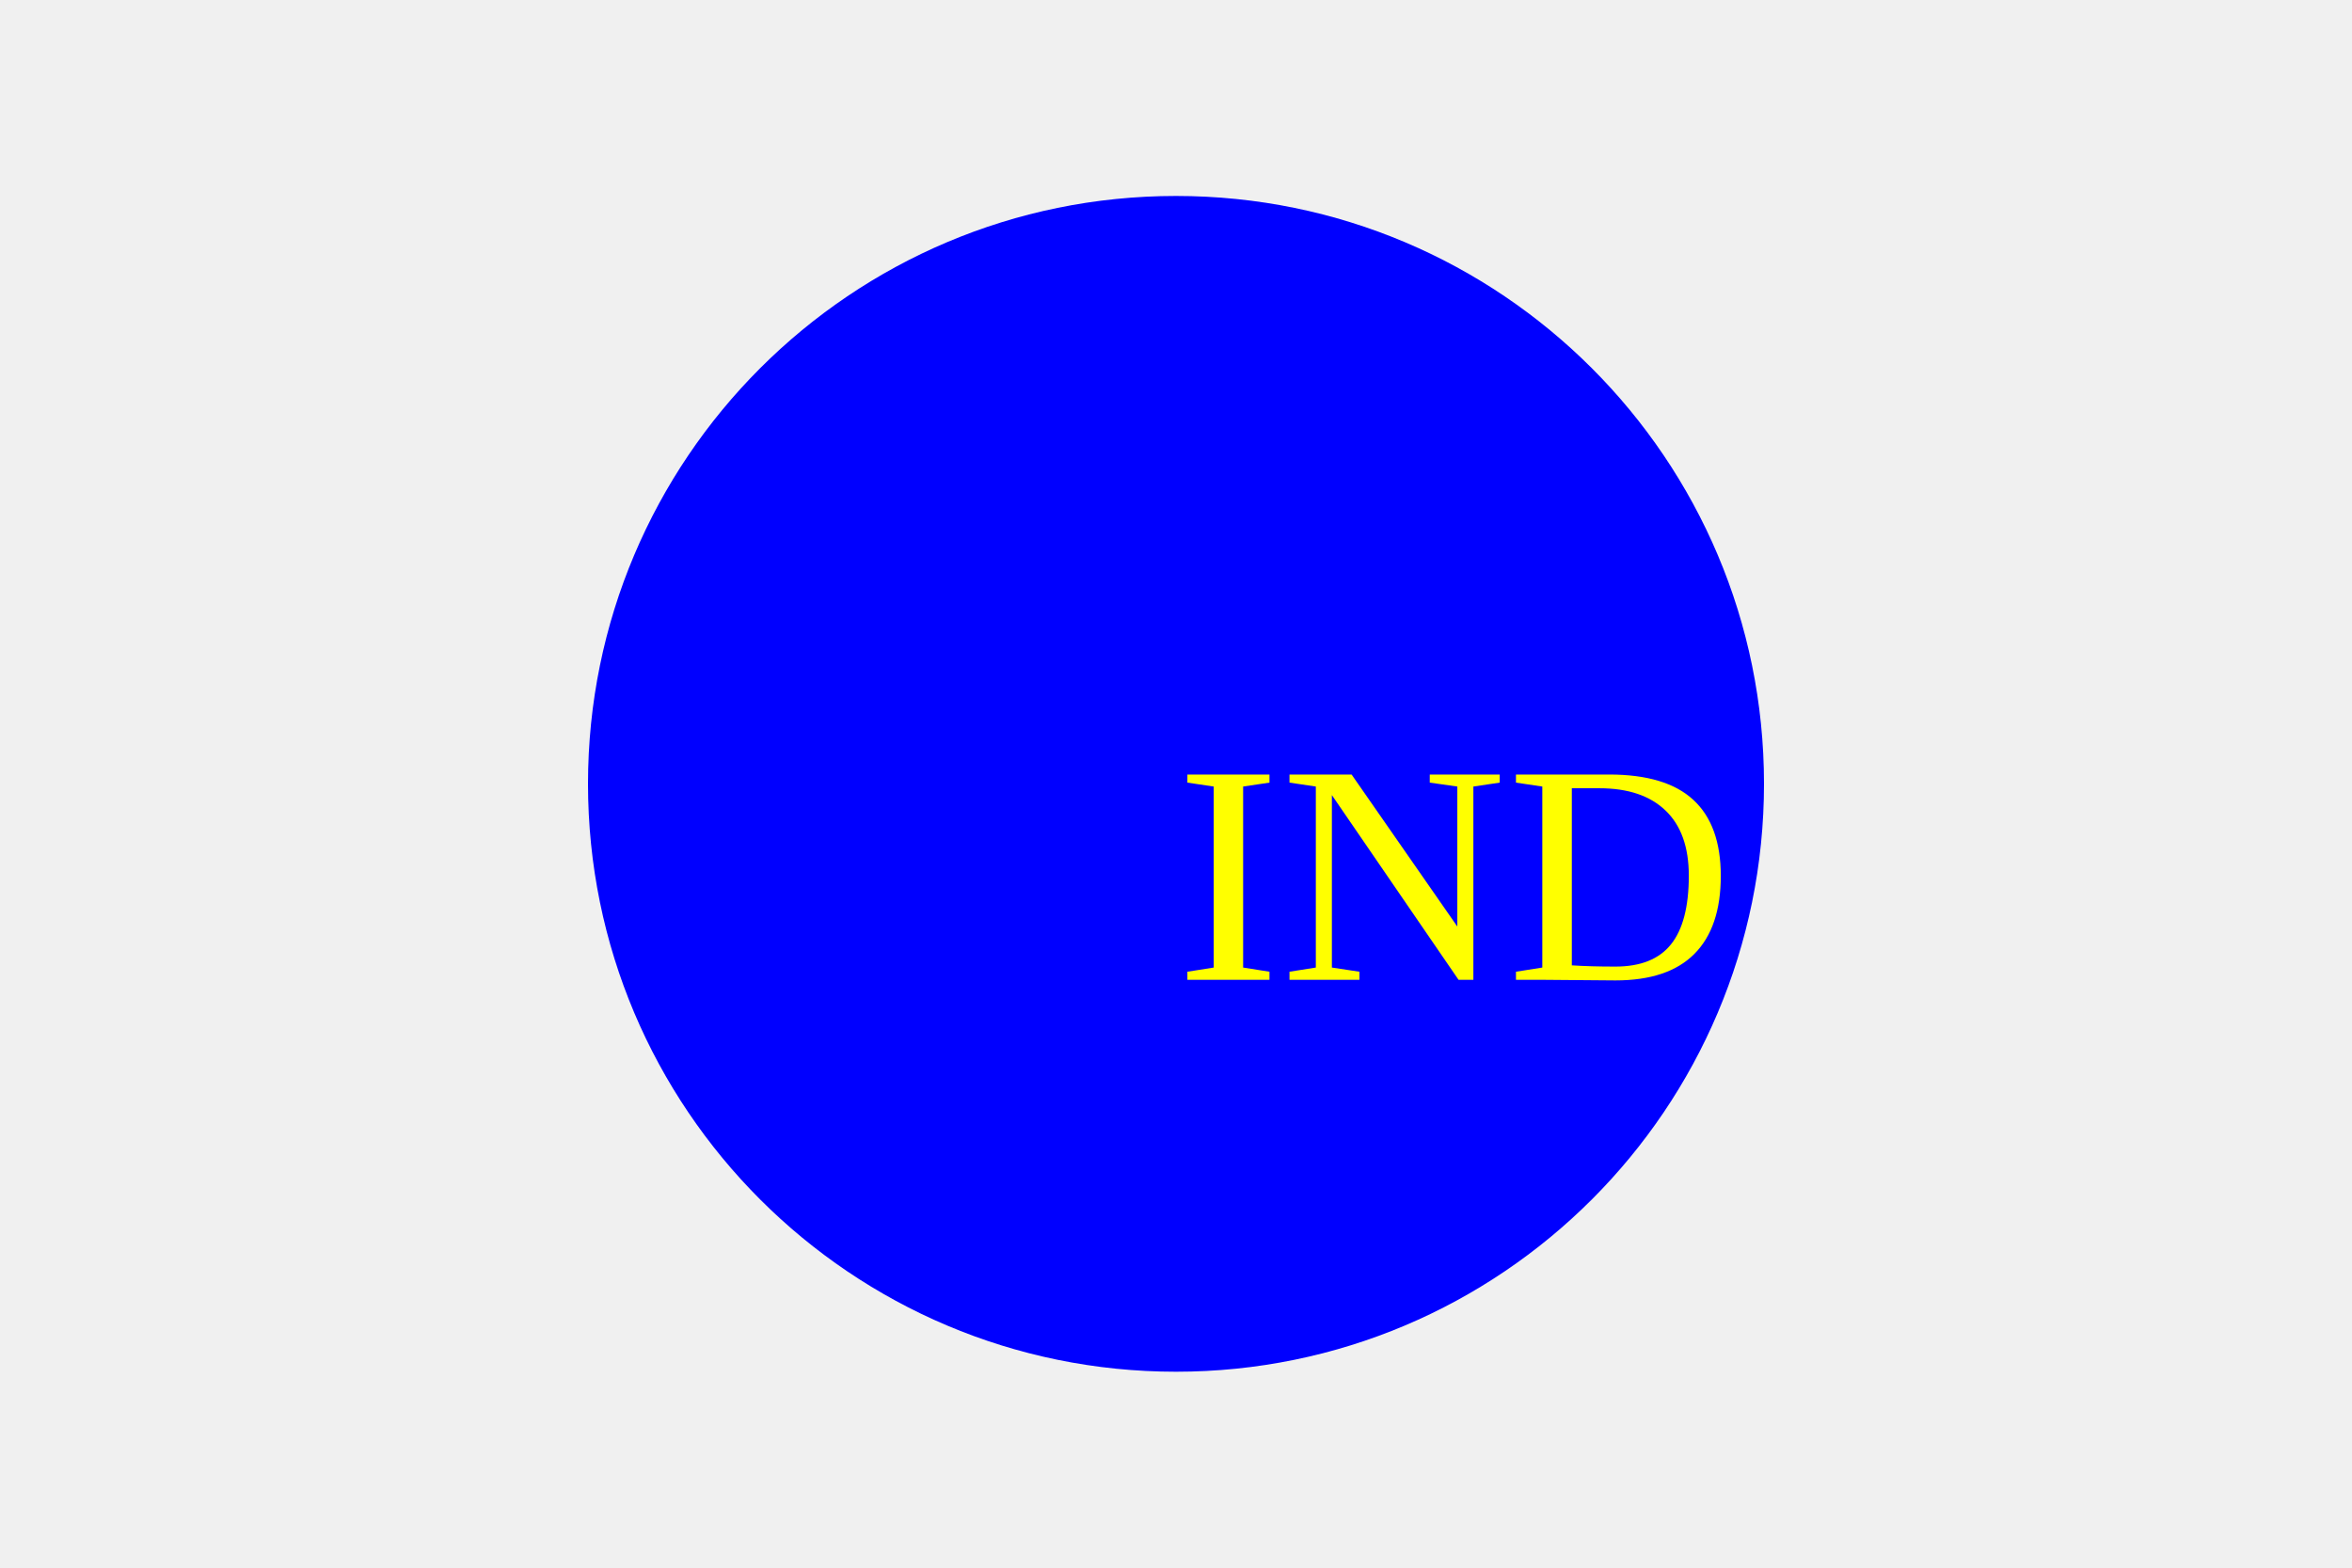
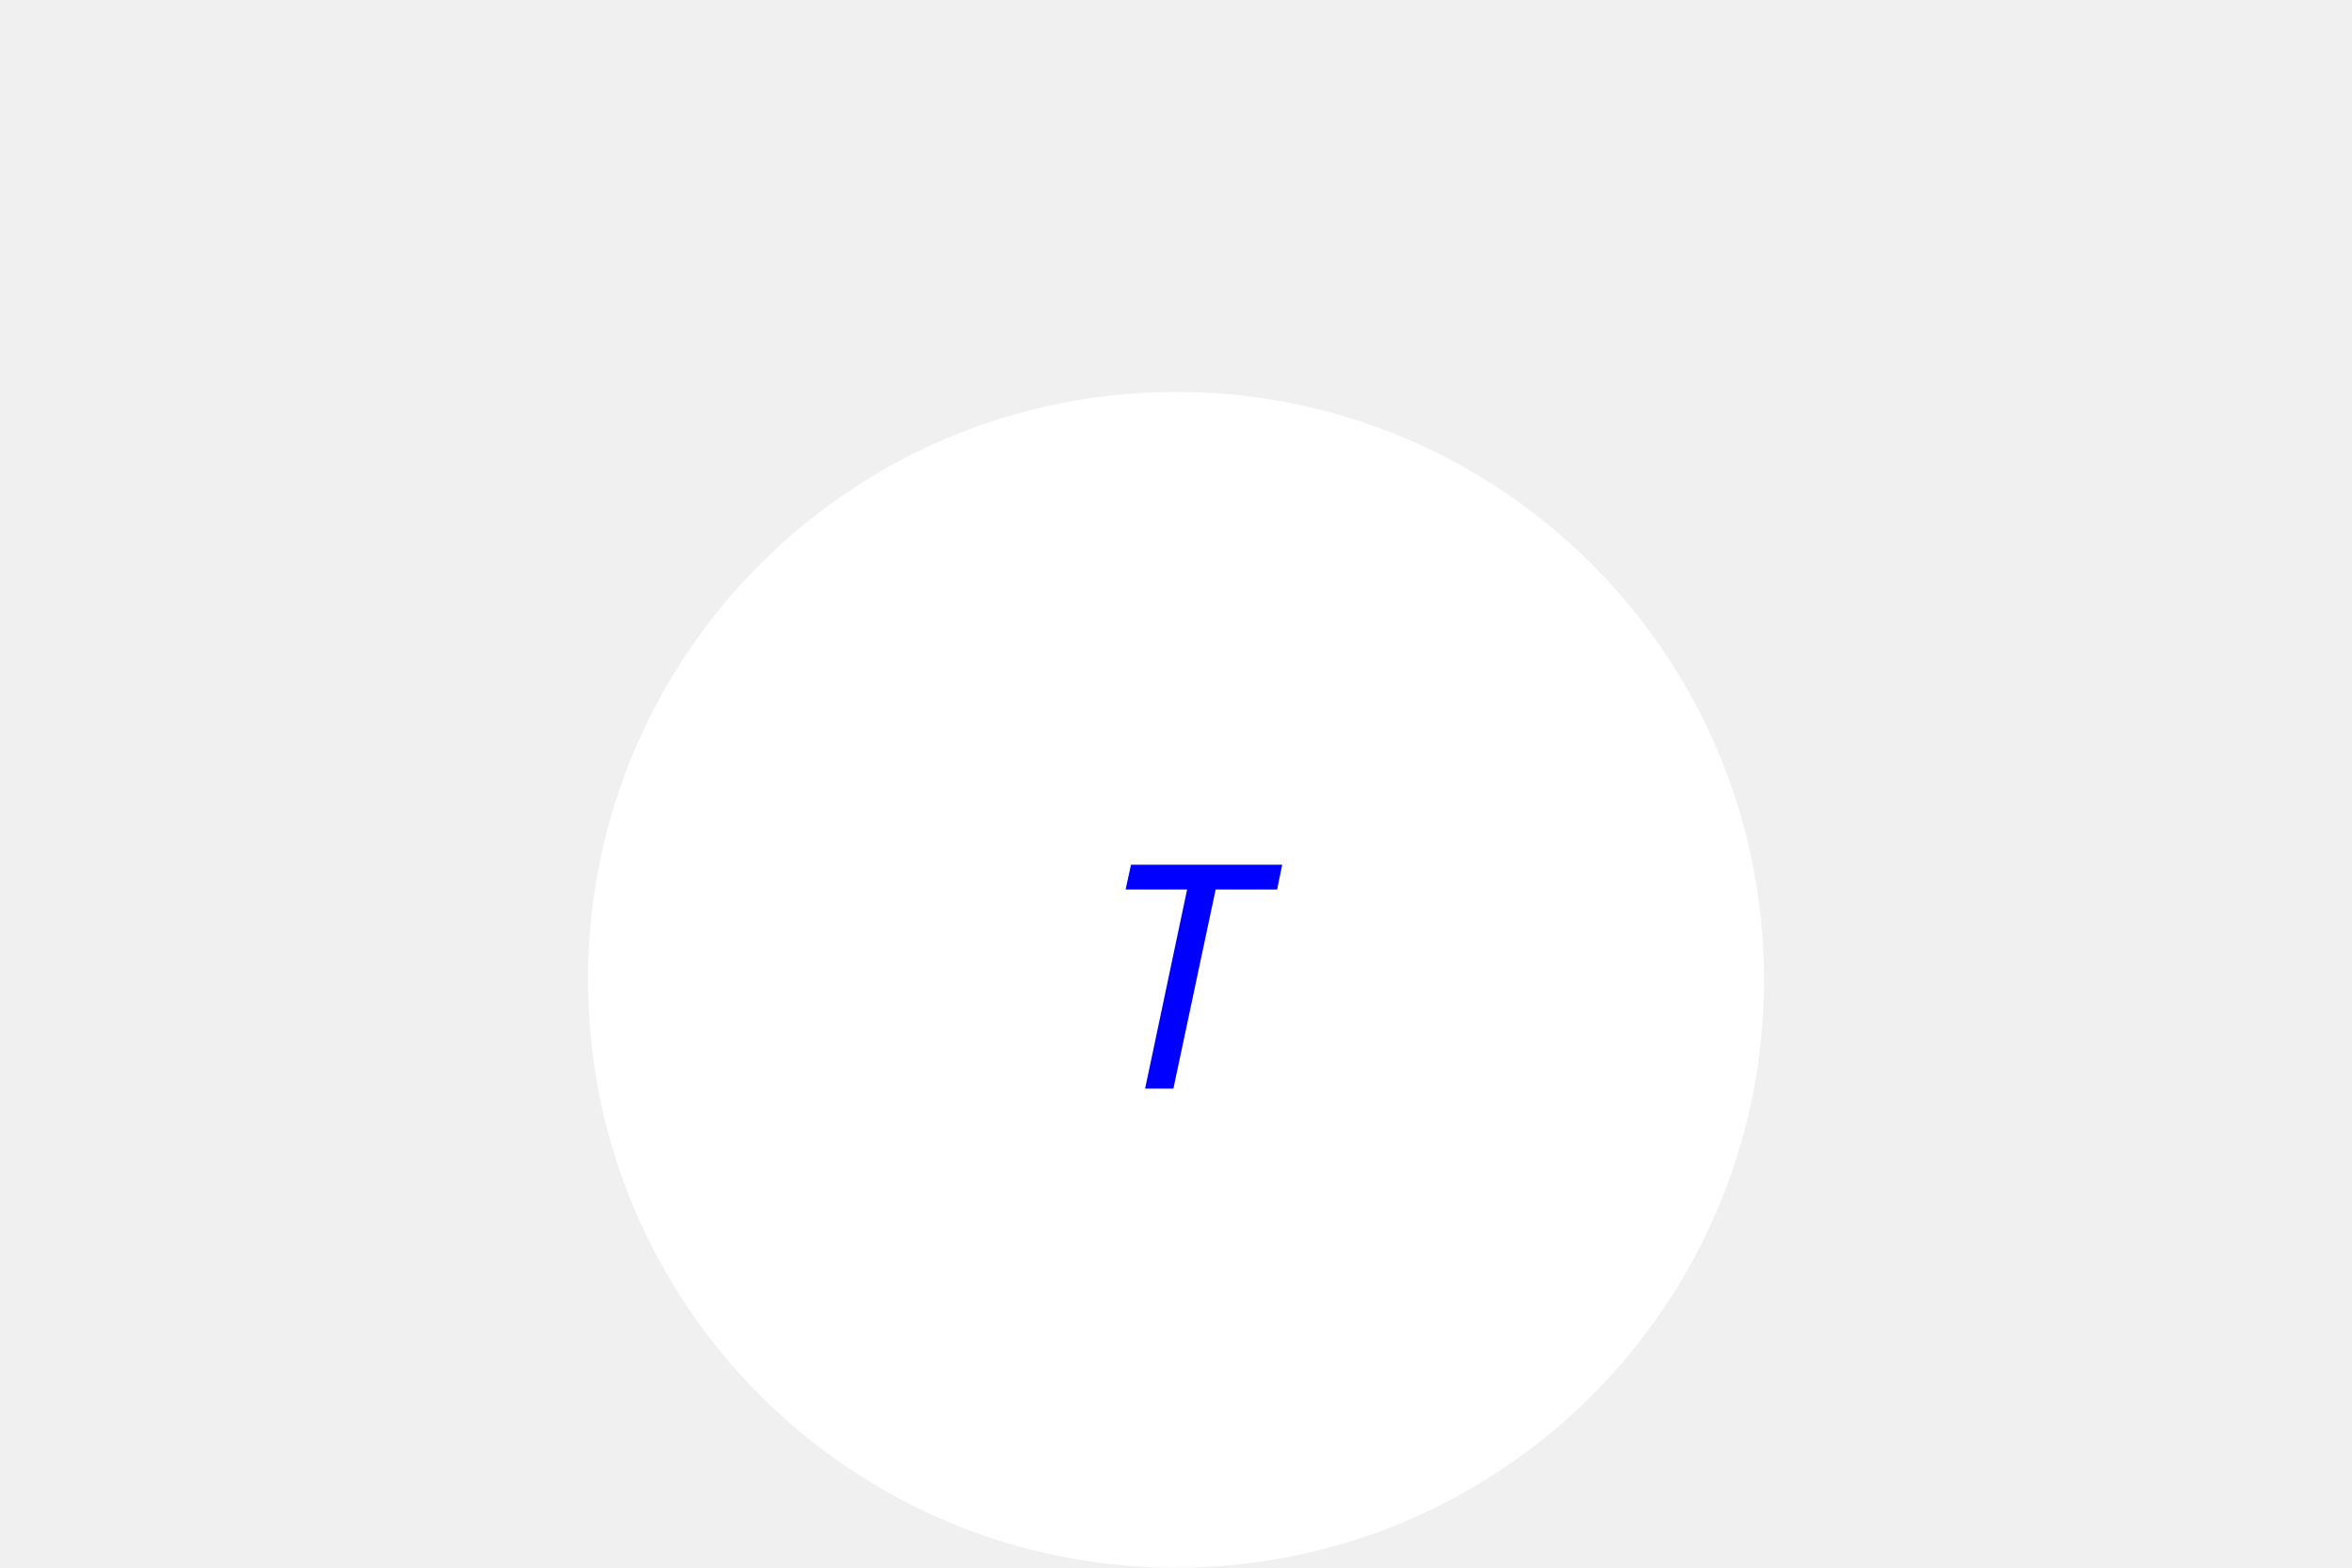
<svg xmlns="http://www.w3.org/2000/svg" width="300" height="200" version="1.1">
-   <circle cx="150" cy="100" r="75" fill="blue" />
-   <text x="150" y="125" font-size="40" fill="yellow">IND</text>
+   <circle cx="150" cy="125" r="75" fill="white" />
+   <text x="150" y="125" dominant-baseline="middle" text-anchor="middle" font-size="40" font-family="sans-serif" font-style="italic" fill="blue">T</text>
</svg>
